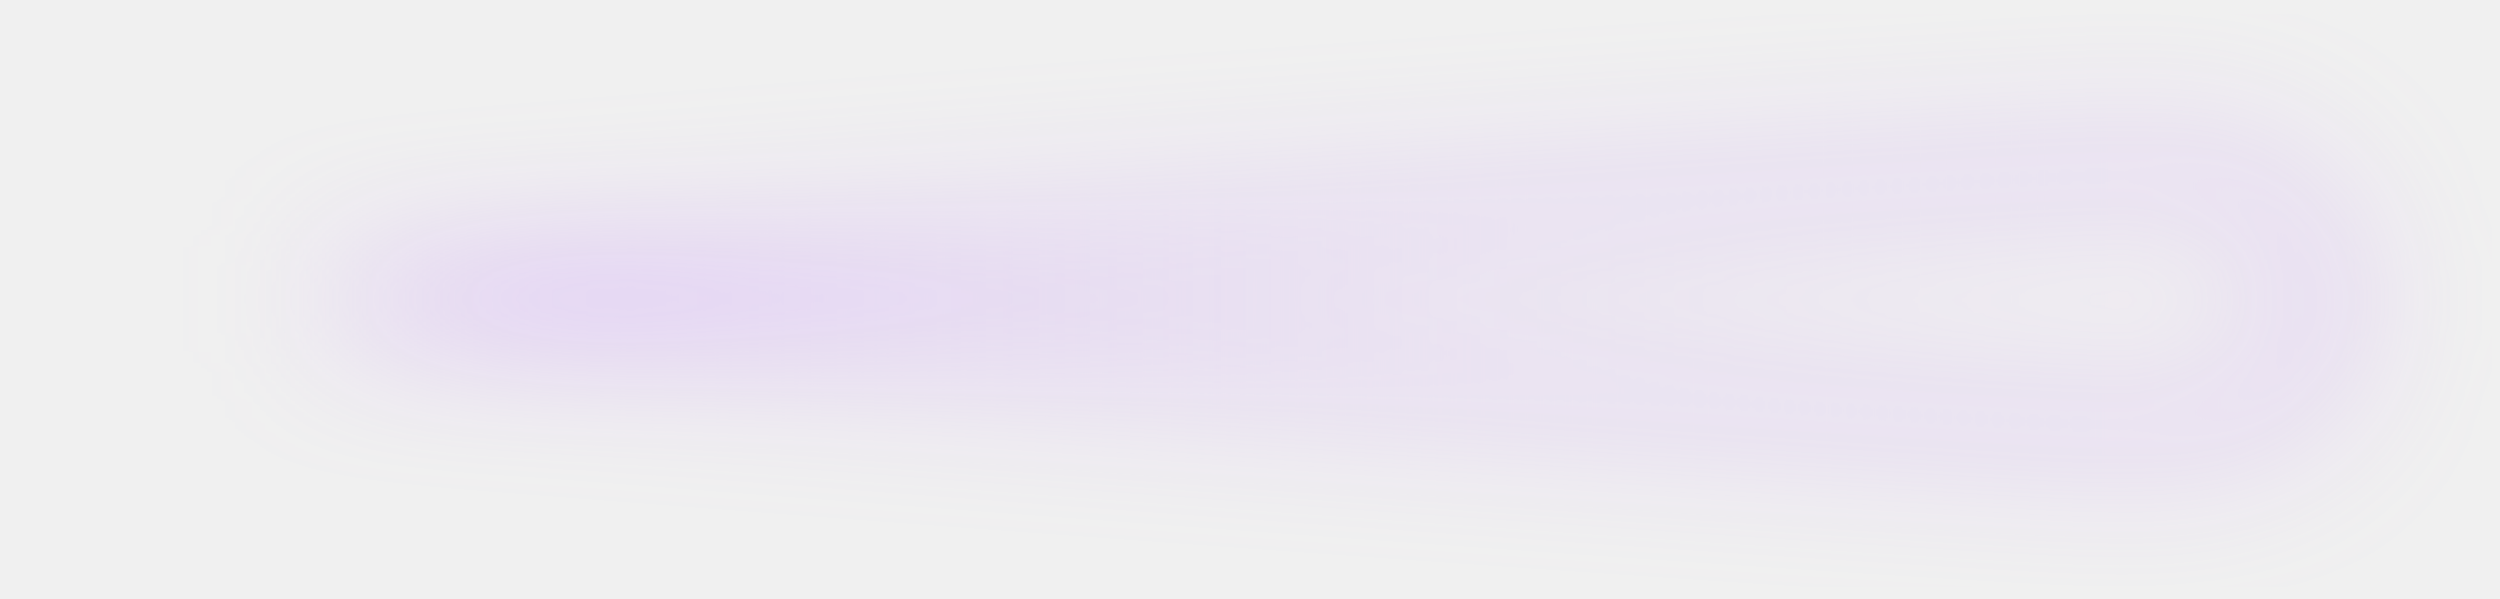
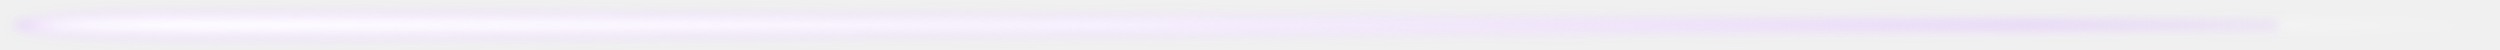
- <svg xmlns="http://www.w3.org/2000/svg" width="71" height="17" viewBox="0 0 71 17" fill="none" preserveAspectRatio="none">
-   <g filter="url(#filter0_f_3_10)">
-     <path d="M66.241 8.524C65.838 10.165 65.455 10.899 64.893 11.319C64.602 11.537 64.23 11.695 63.707 11.826C63.187 11.957 62.549 12.053 61.733 12.167C57.617 12.153 24.291 9.729 9.348 8.496C24.231 7.153 57.809 4.9 61.767 4.9C63.363 4.9 64.328 5.232 64.962 5.804C65.587 6.369 65.973 7.239 66.241 8.524Z" stroke="#BE7CFF" stroke-opacity="0.52" />
+ <svg xmlns="http://www.w3.org/2000/svg" width="854" height="17" viewBox="0 0 854 17" fill="none">
+   <g filter="url(#filter0_f_25_884)">
+     <path d="M4 8.6C15.178 12.045 26.516 12.274 71.23 12.733C132.968 12.733 719.584 9.519 850 8.6C723.31 7.452 132.968 4.467 71.23 4.467C26.516 4.467 11.452 5.845 4 8.6Z" fill="white" />
+     <path d="M71.233 12.233C124.956 12.233 575.962 9.8 778.179 8.563C577.126 7.218 124.844 4.967 71.23 4.967C48.876 4.967 33.945 5.311 23.675 5.999C14.704 6.6 9.321 7.461 5.665 8.569C16.33 11.561 28.517 11.795 71.233 12.233Z" stroke="#BE7CFF" stroke-opacity="0.49" />
  </g>
  <defs>
-     <filter id="filter0_f_3_10" x="0" y="0.4" width="70.754" height="16.267" filterUnits="userSpaceOnUse" color-interpolation-filters="sRGB">
+     <filter id="filter0_f_25_884" x="0" y="0.467" width="854" height="16.267" filterUnits="userSpaceOnUse" color-interpolation-filters="sRGB">
      <feFlood flood-opacity="0" result="BackgroundImageFix" />
      <feBlend mode="normal" in="SourceGraphic" in2="BackgroundImageFix" result="shape" />
-       <feGaussianBlur stdDeviation="2" result="effect1_foregroundBlur_3_10" />
+       <feGaussianBlur stdDeviation="2" result="effect1_foregroundBlur_25_884" />
    </filter>
  </defs>
</svg>
